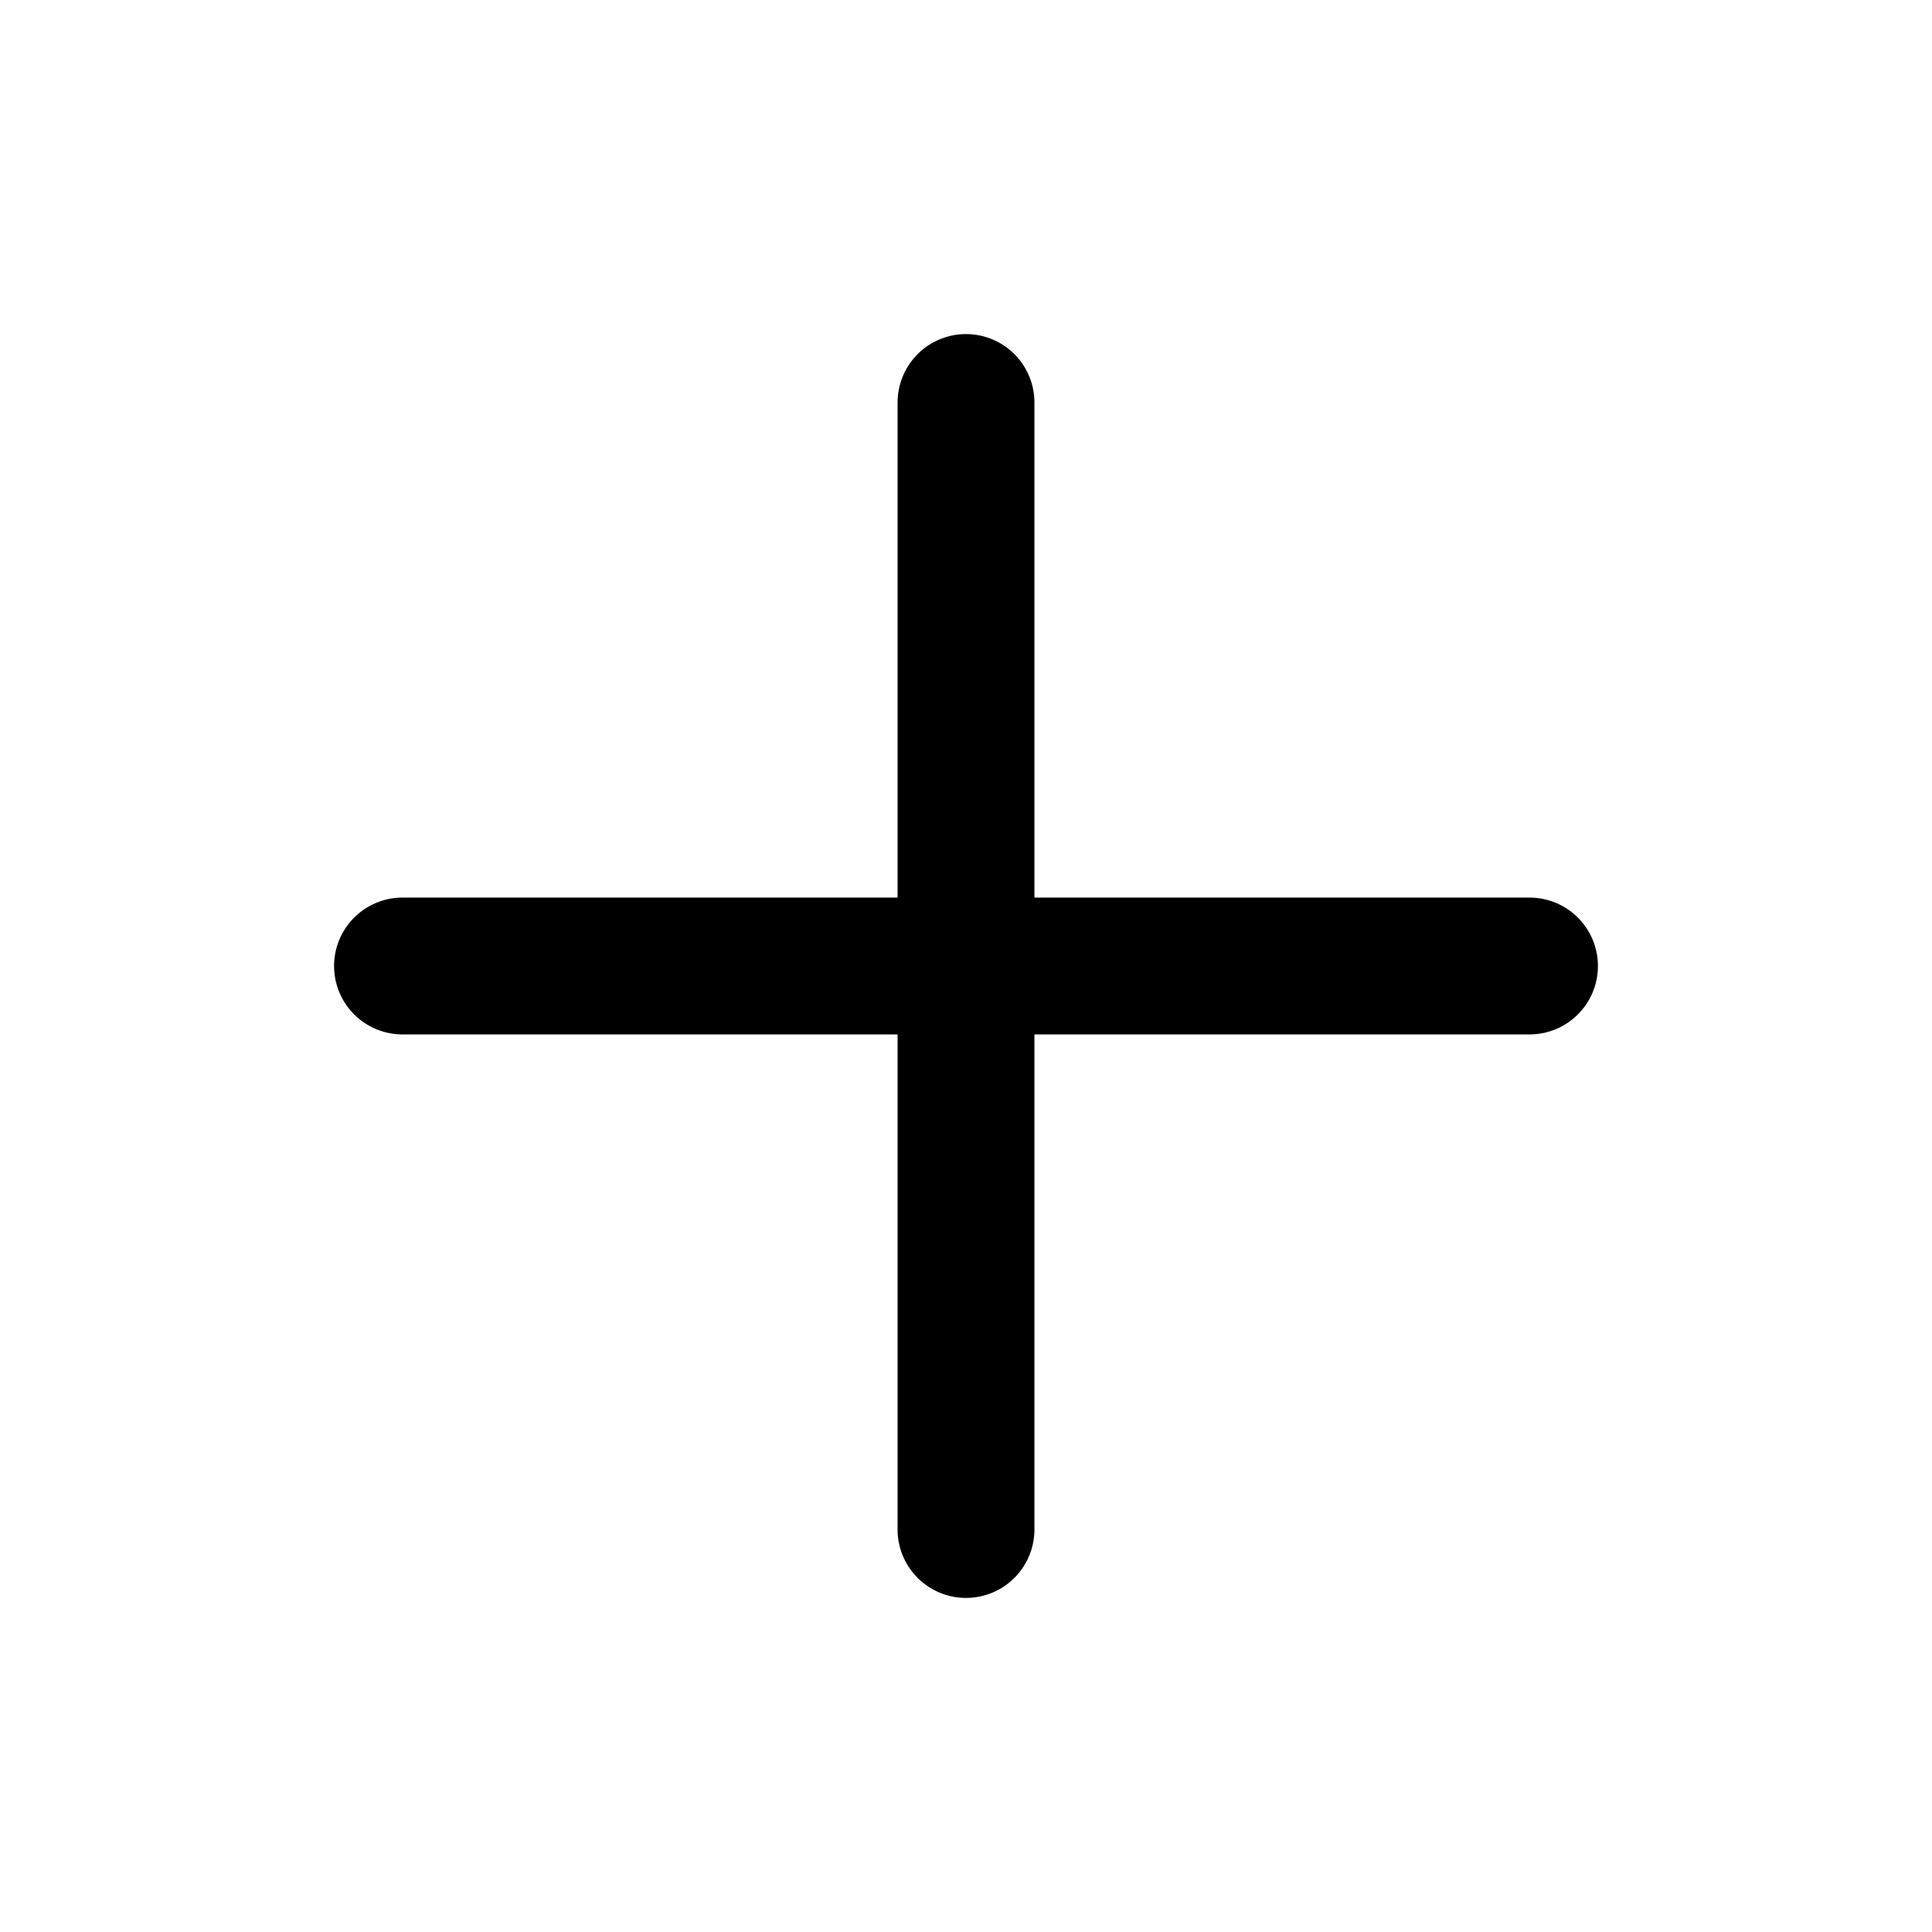
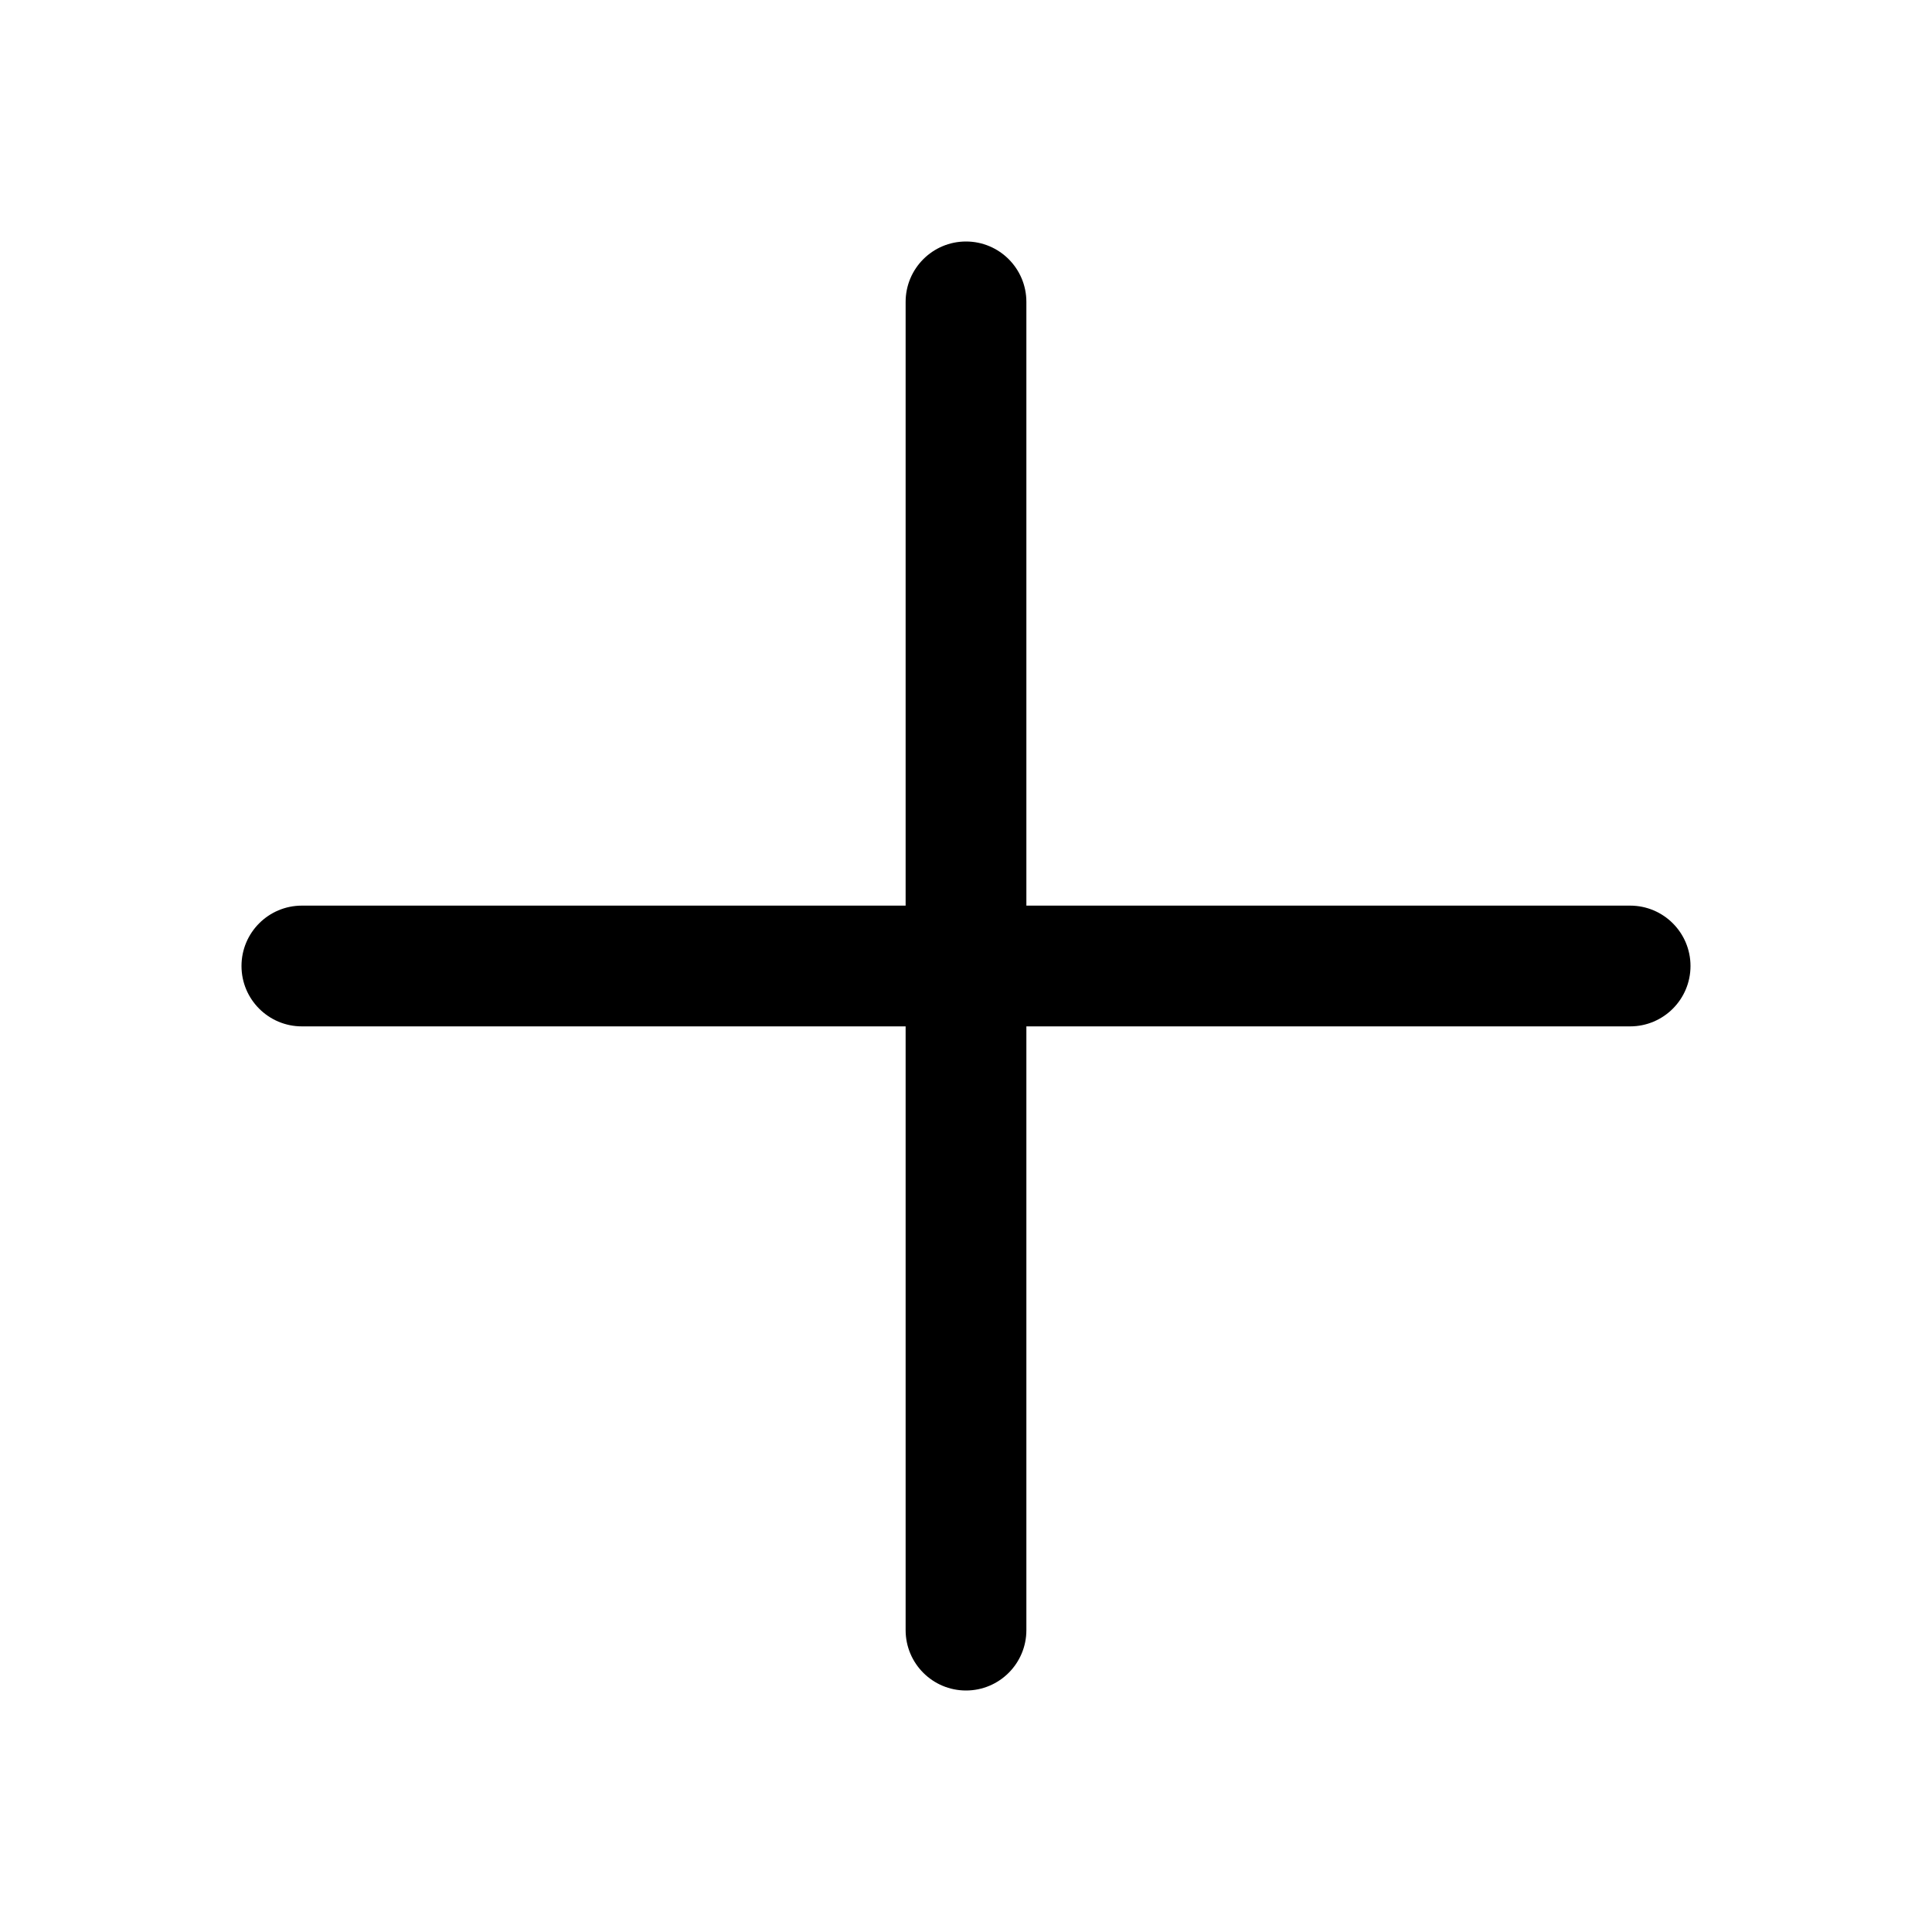
- <svg xmlns="http://www.w3.org/2000/svg" width="24" height="24" viewBox="0 0 24 24" fill="none" stroke="#000000" stroke-width="1.7" stroke-linecap="round" stroke-linejoin="round">
-   <path d="M12 5v14M5 12h14" />
+ <svg xmlns="http://www.w3.org/2000/svg" width="24" height="24" viewBox="0 0 256 256" fill="#000000">
+   <path d="M224,128a8,8,0,0,1-8,8H136v80a8,8,0,0,1-16,0V136H40a8,8,0,0,1,0-16h80V40a8,8,0,0,1,16,0v80h80A8,8,0,0,1,224,128Z" />
</svg>
